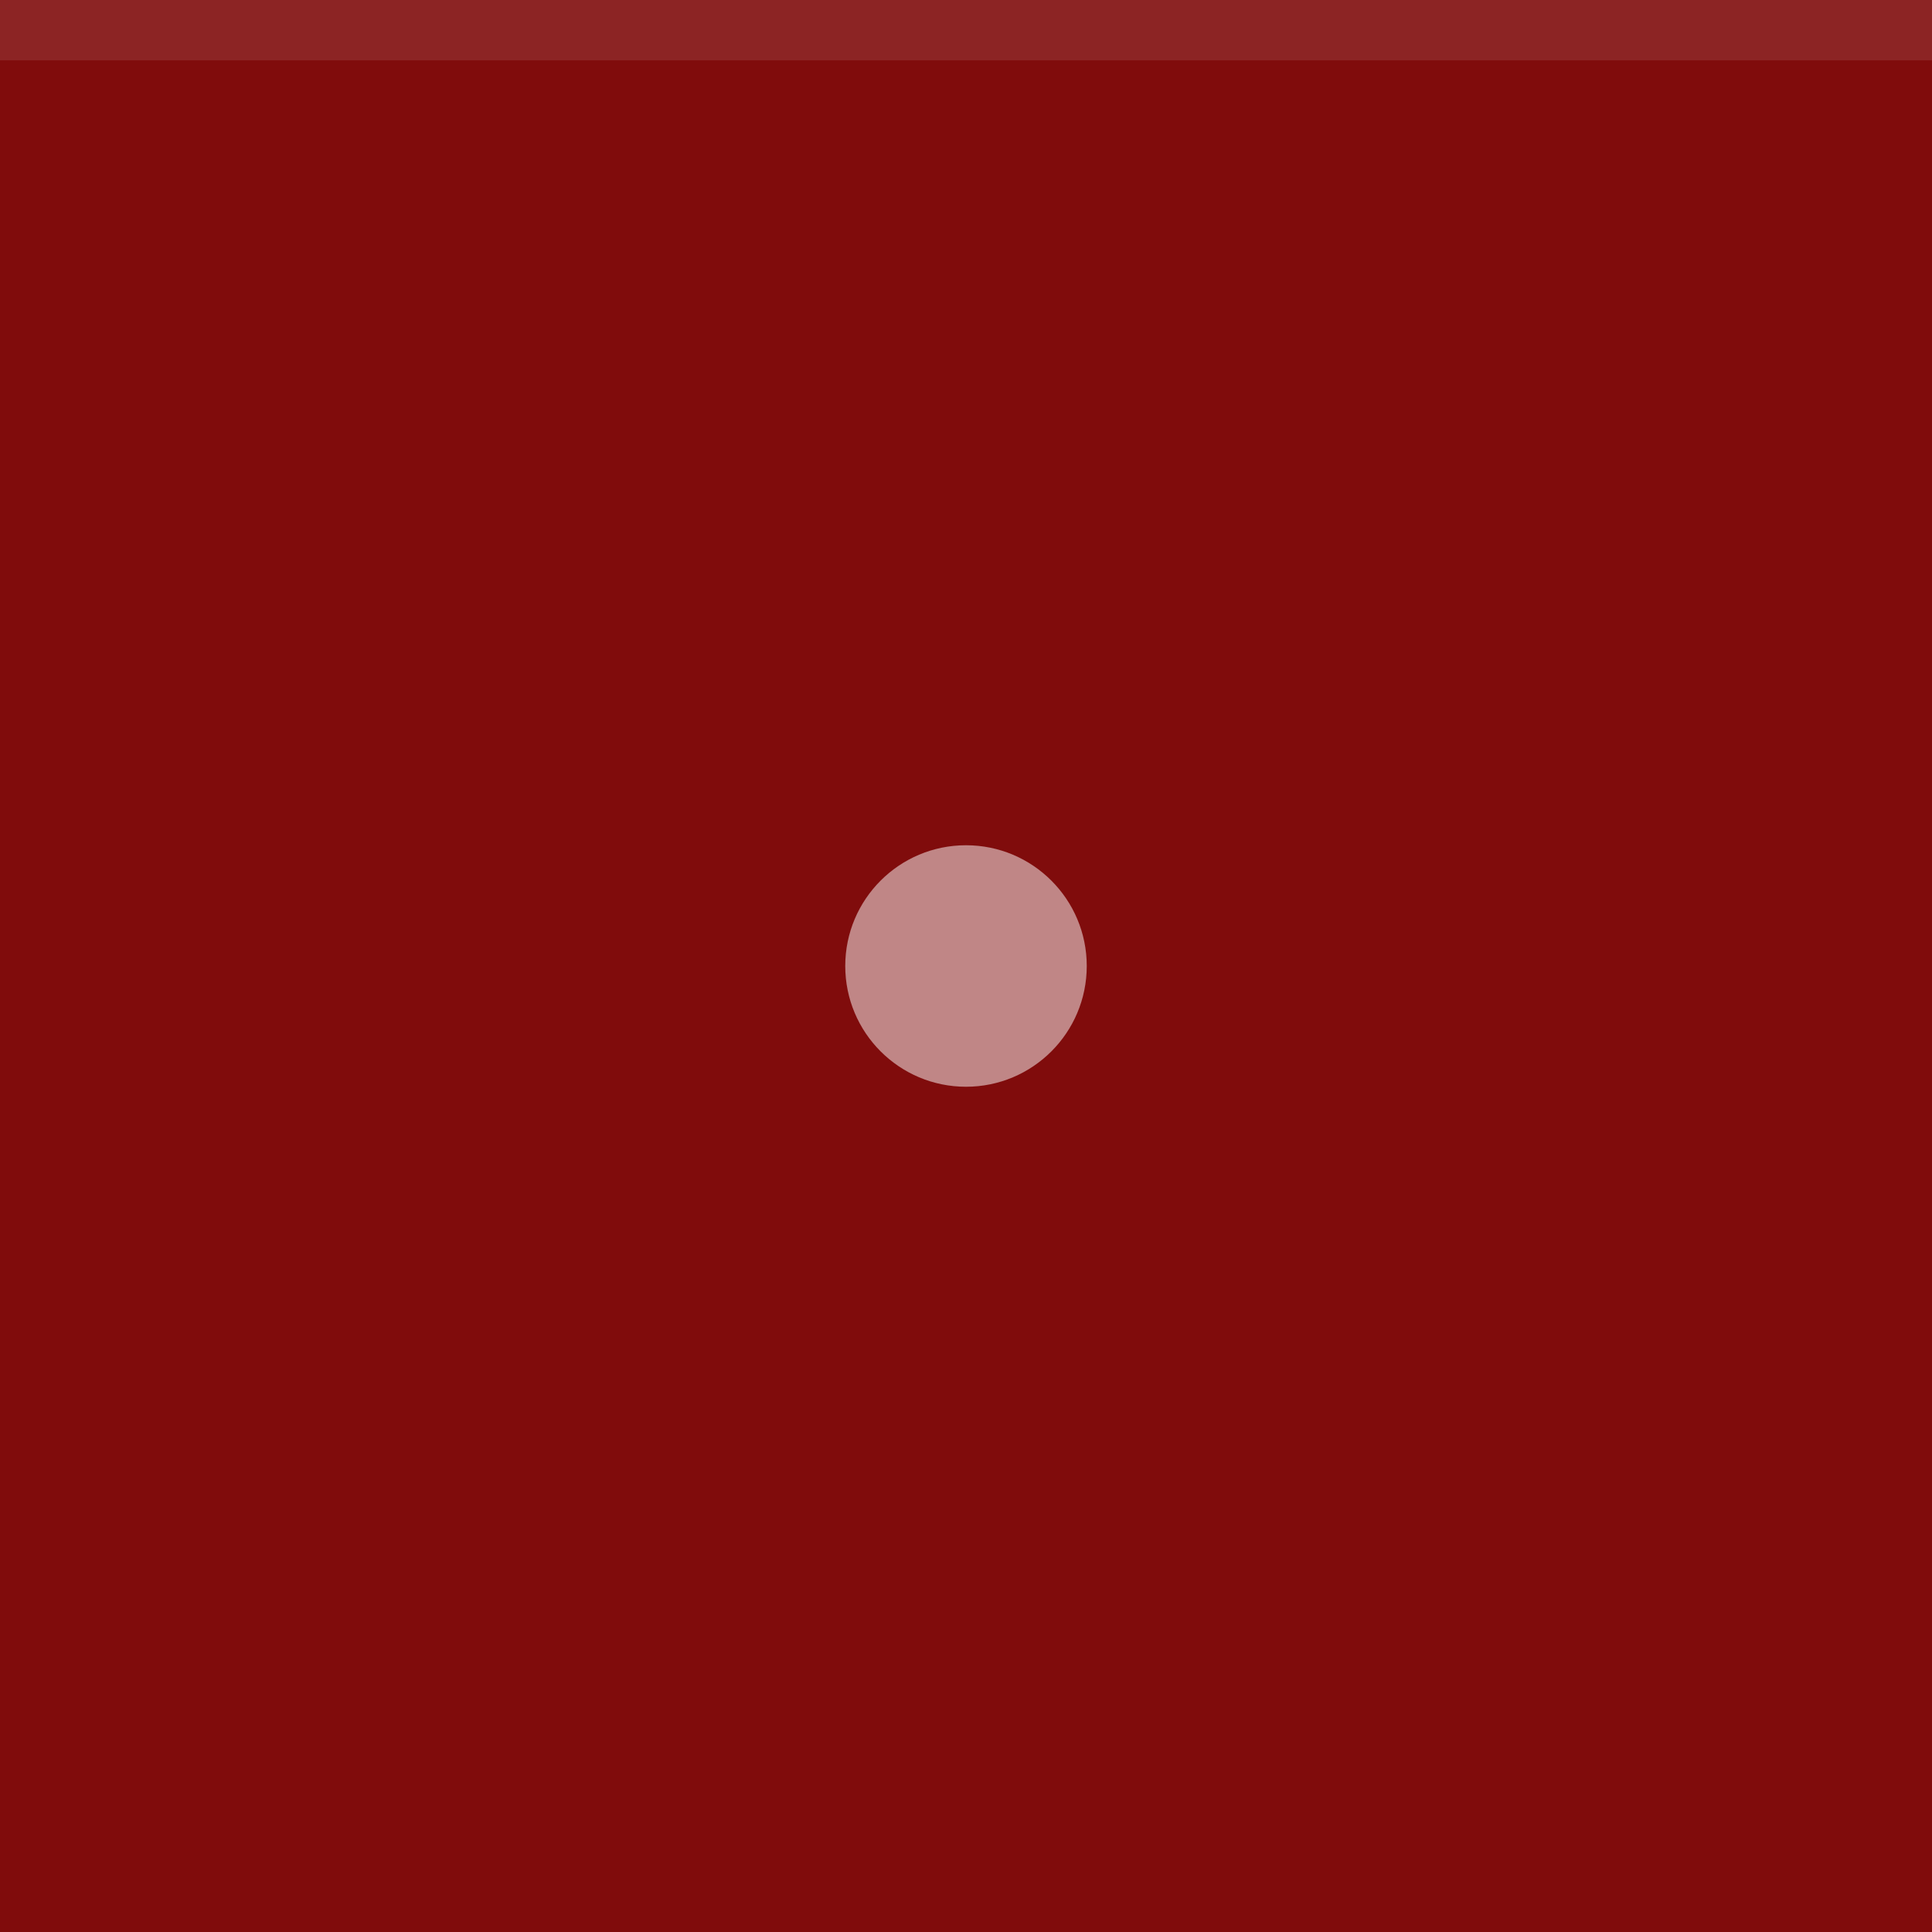
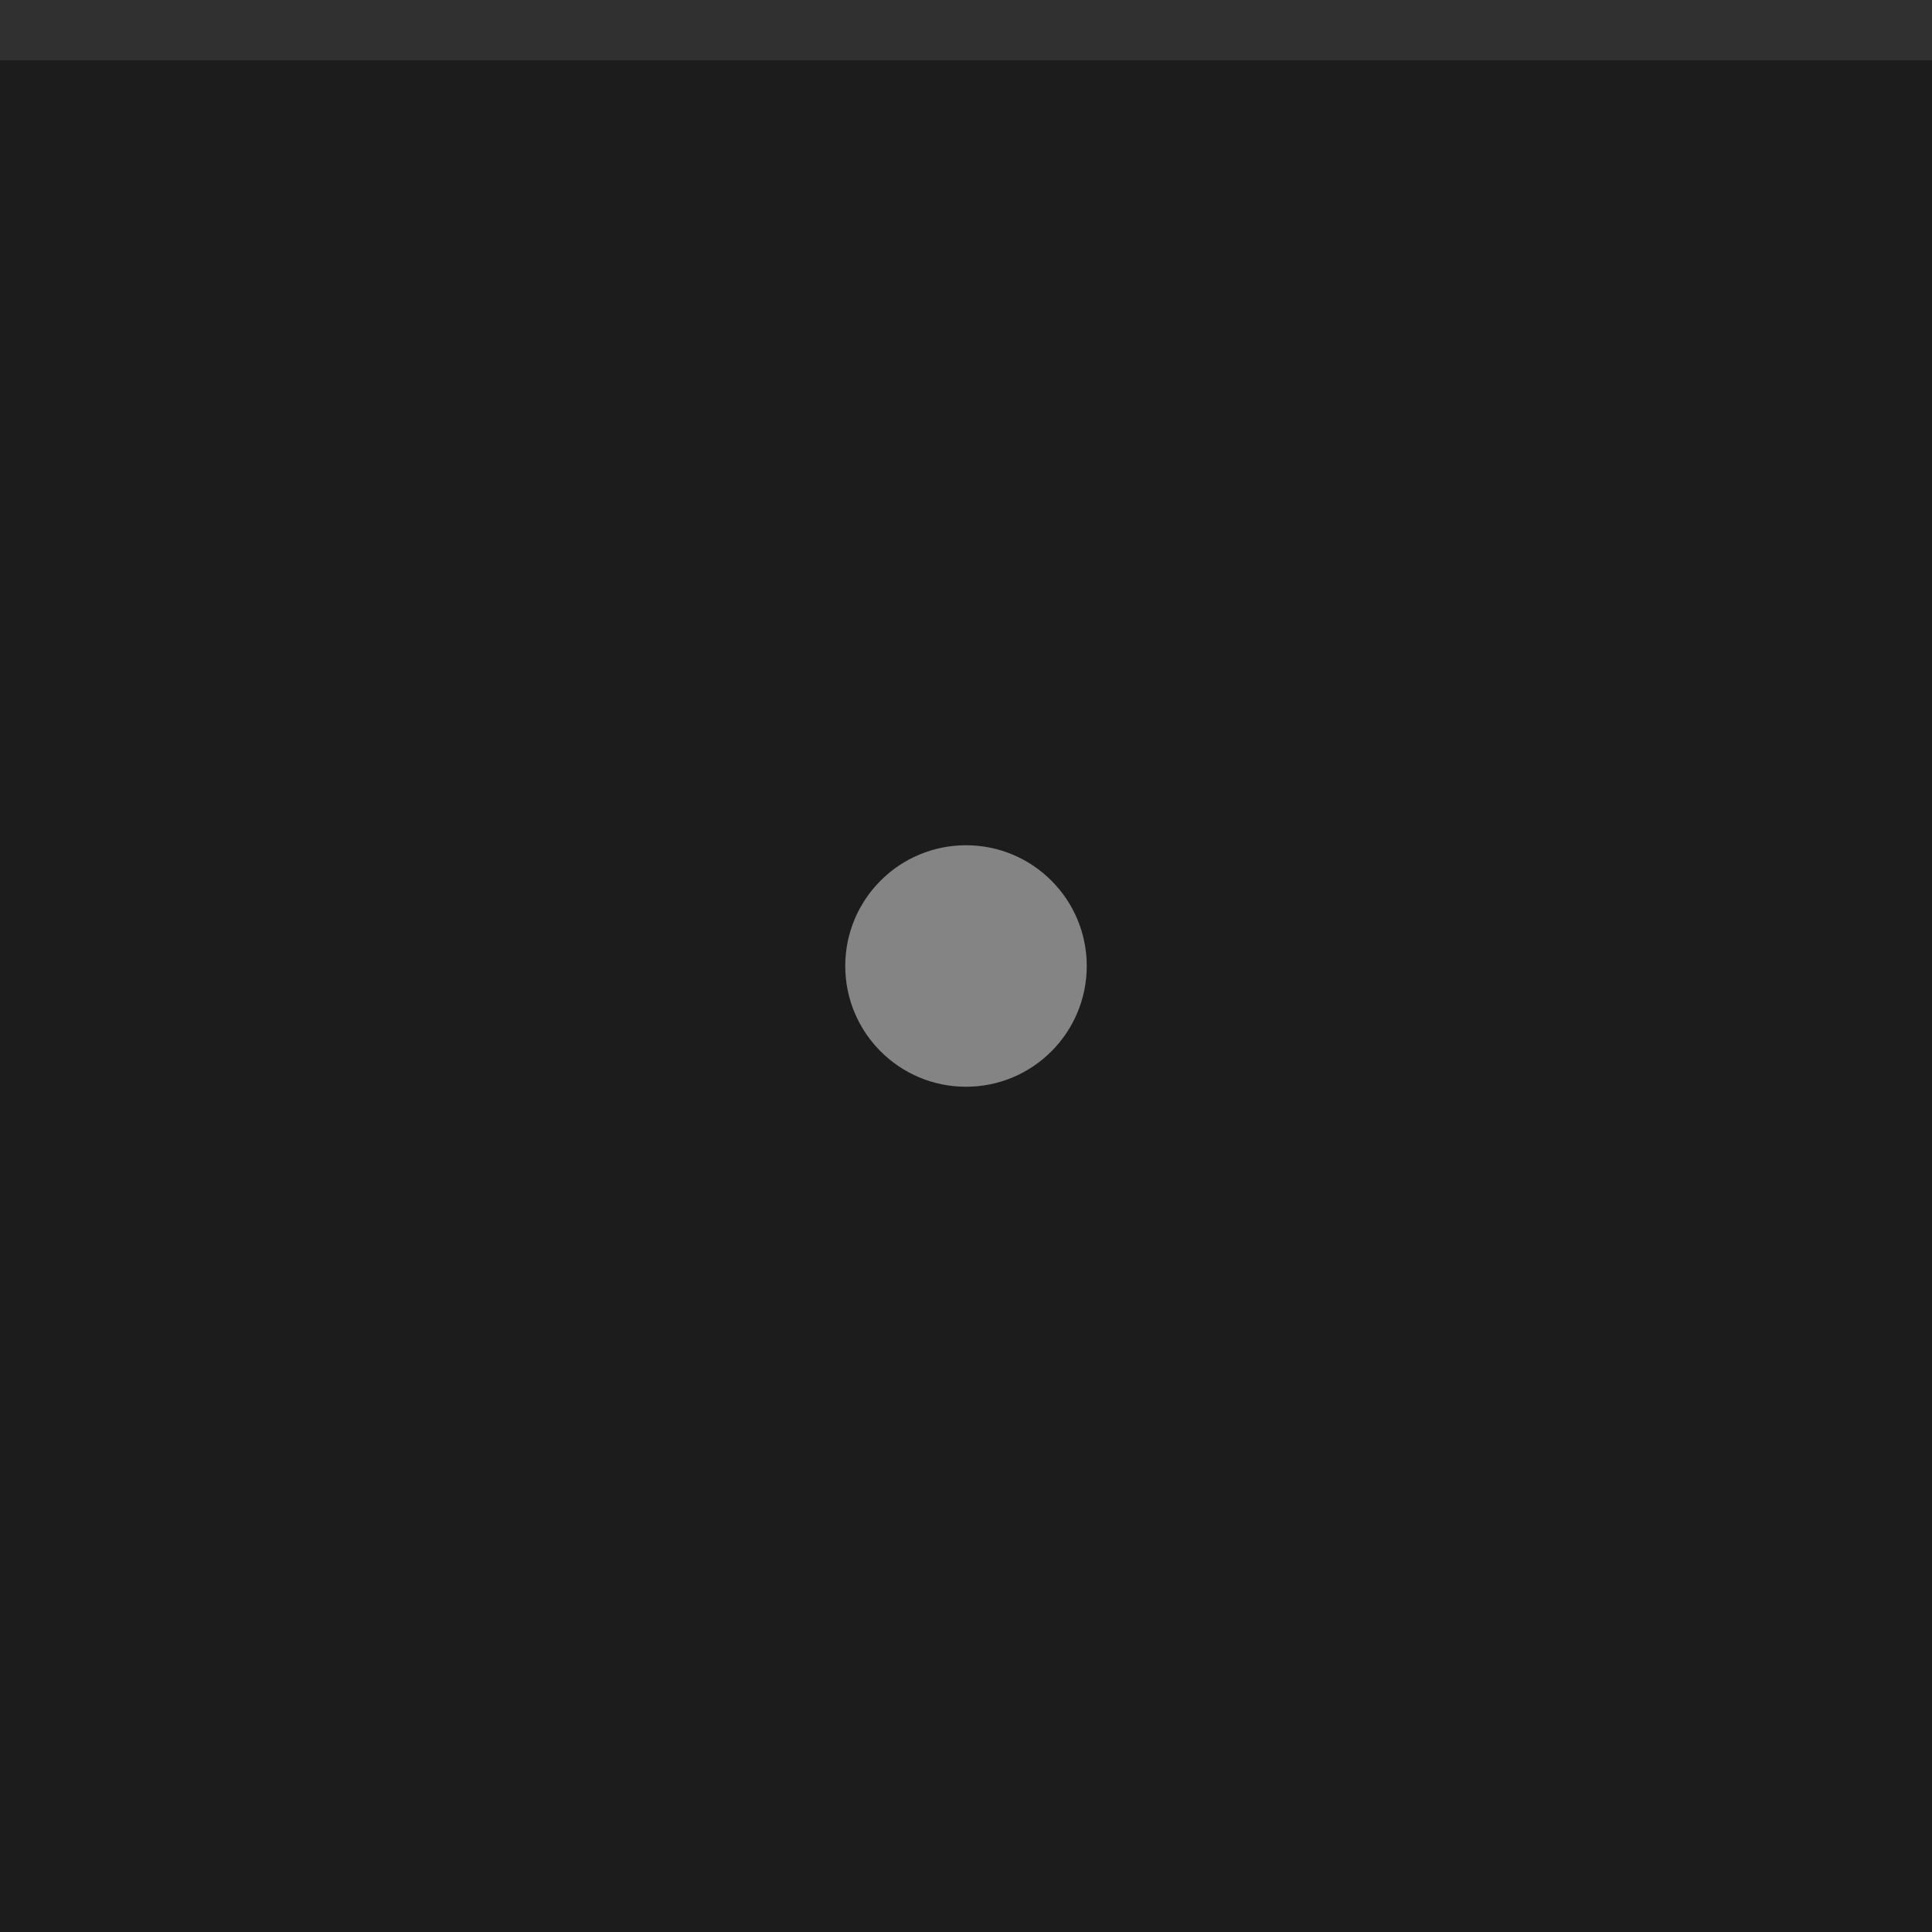
<svg xmlns="http://www.w3.org/2000/svg" width="32" height="32" viewBox="0 0 32 32">
-   <rect width="32" height="32" fill="#800C0C" />
-   <rect width="32" height="1" fill="#ffffff" fill-opacity="0.1" />
-   <g fill="#ffffff" opacity="0.5">
+   <rect width="32" height="32" fill="#1c1c1c" />
+   <rect width="32" height="1" fill="#ebebeb" fill-opacity="0.1" />
+   <g fill="#ebebeb" opacity="0.5">
    <circle cx="16" cy="16" r="12" opacity="0" />
    <circle cx="16" cy="16" r="2" />
  </g>
</svg>
